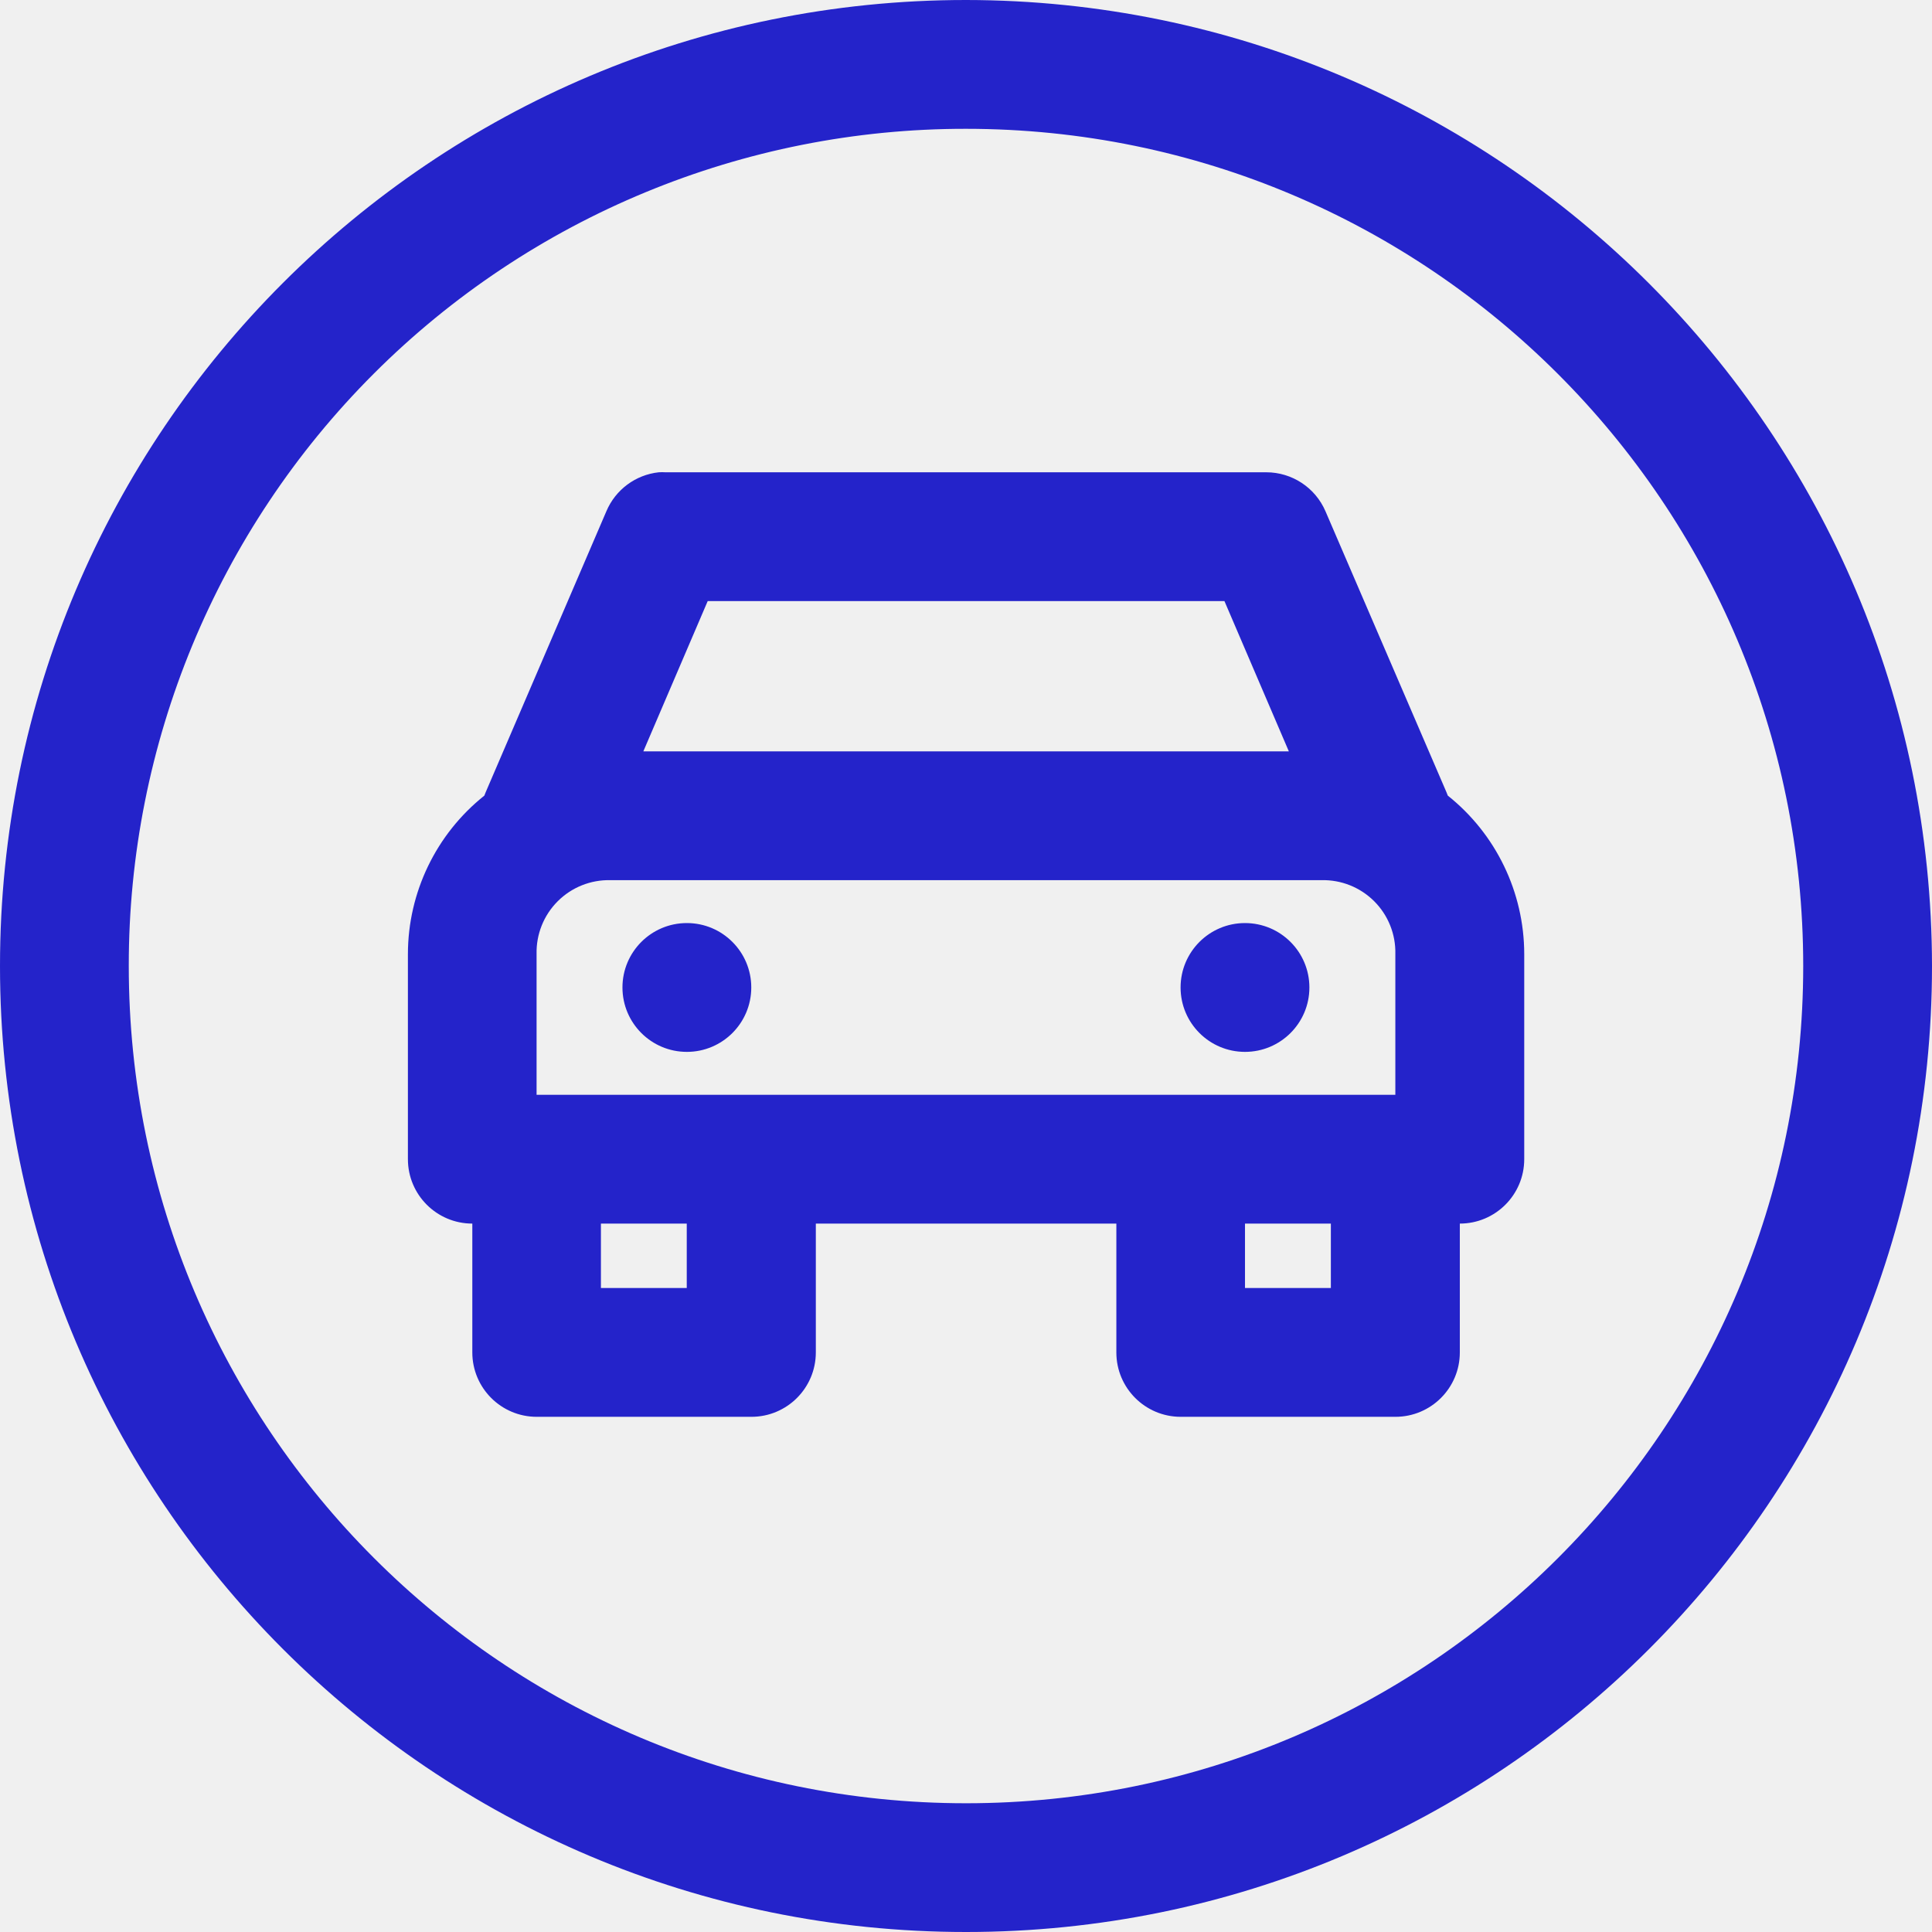
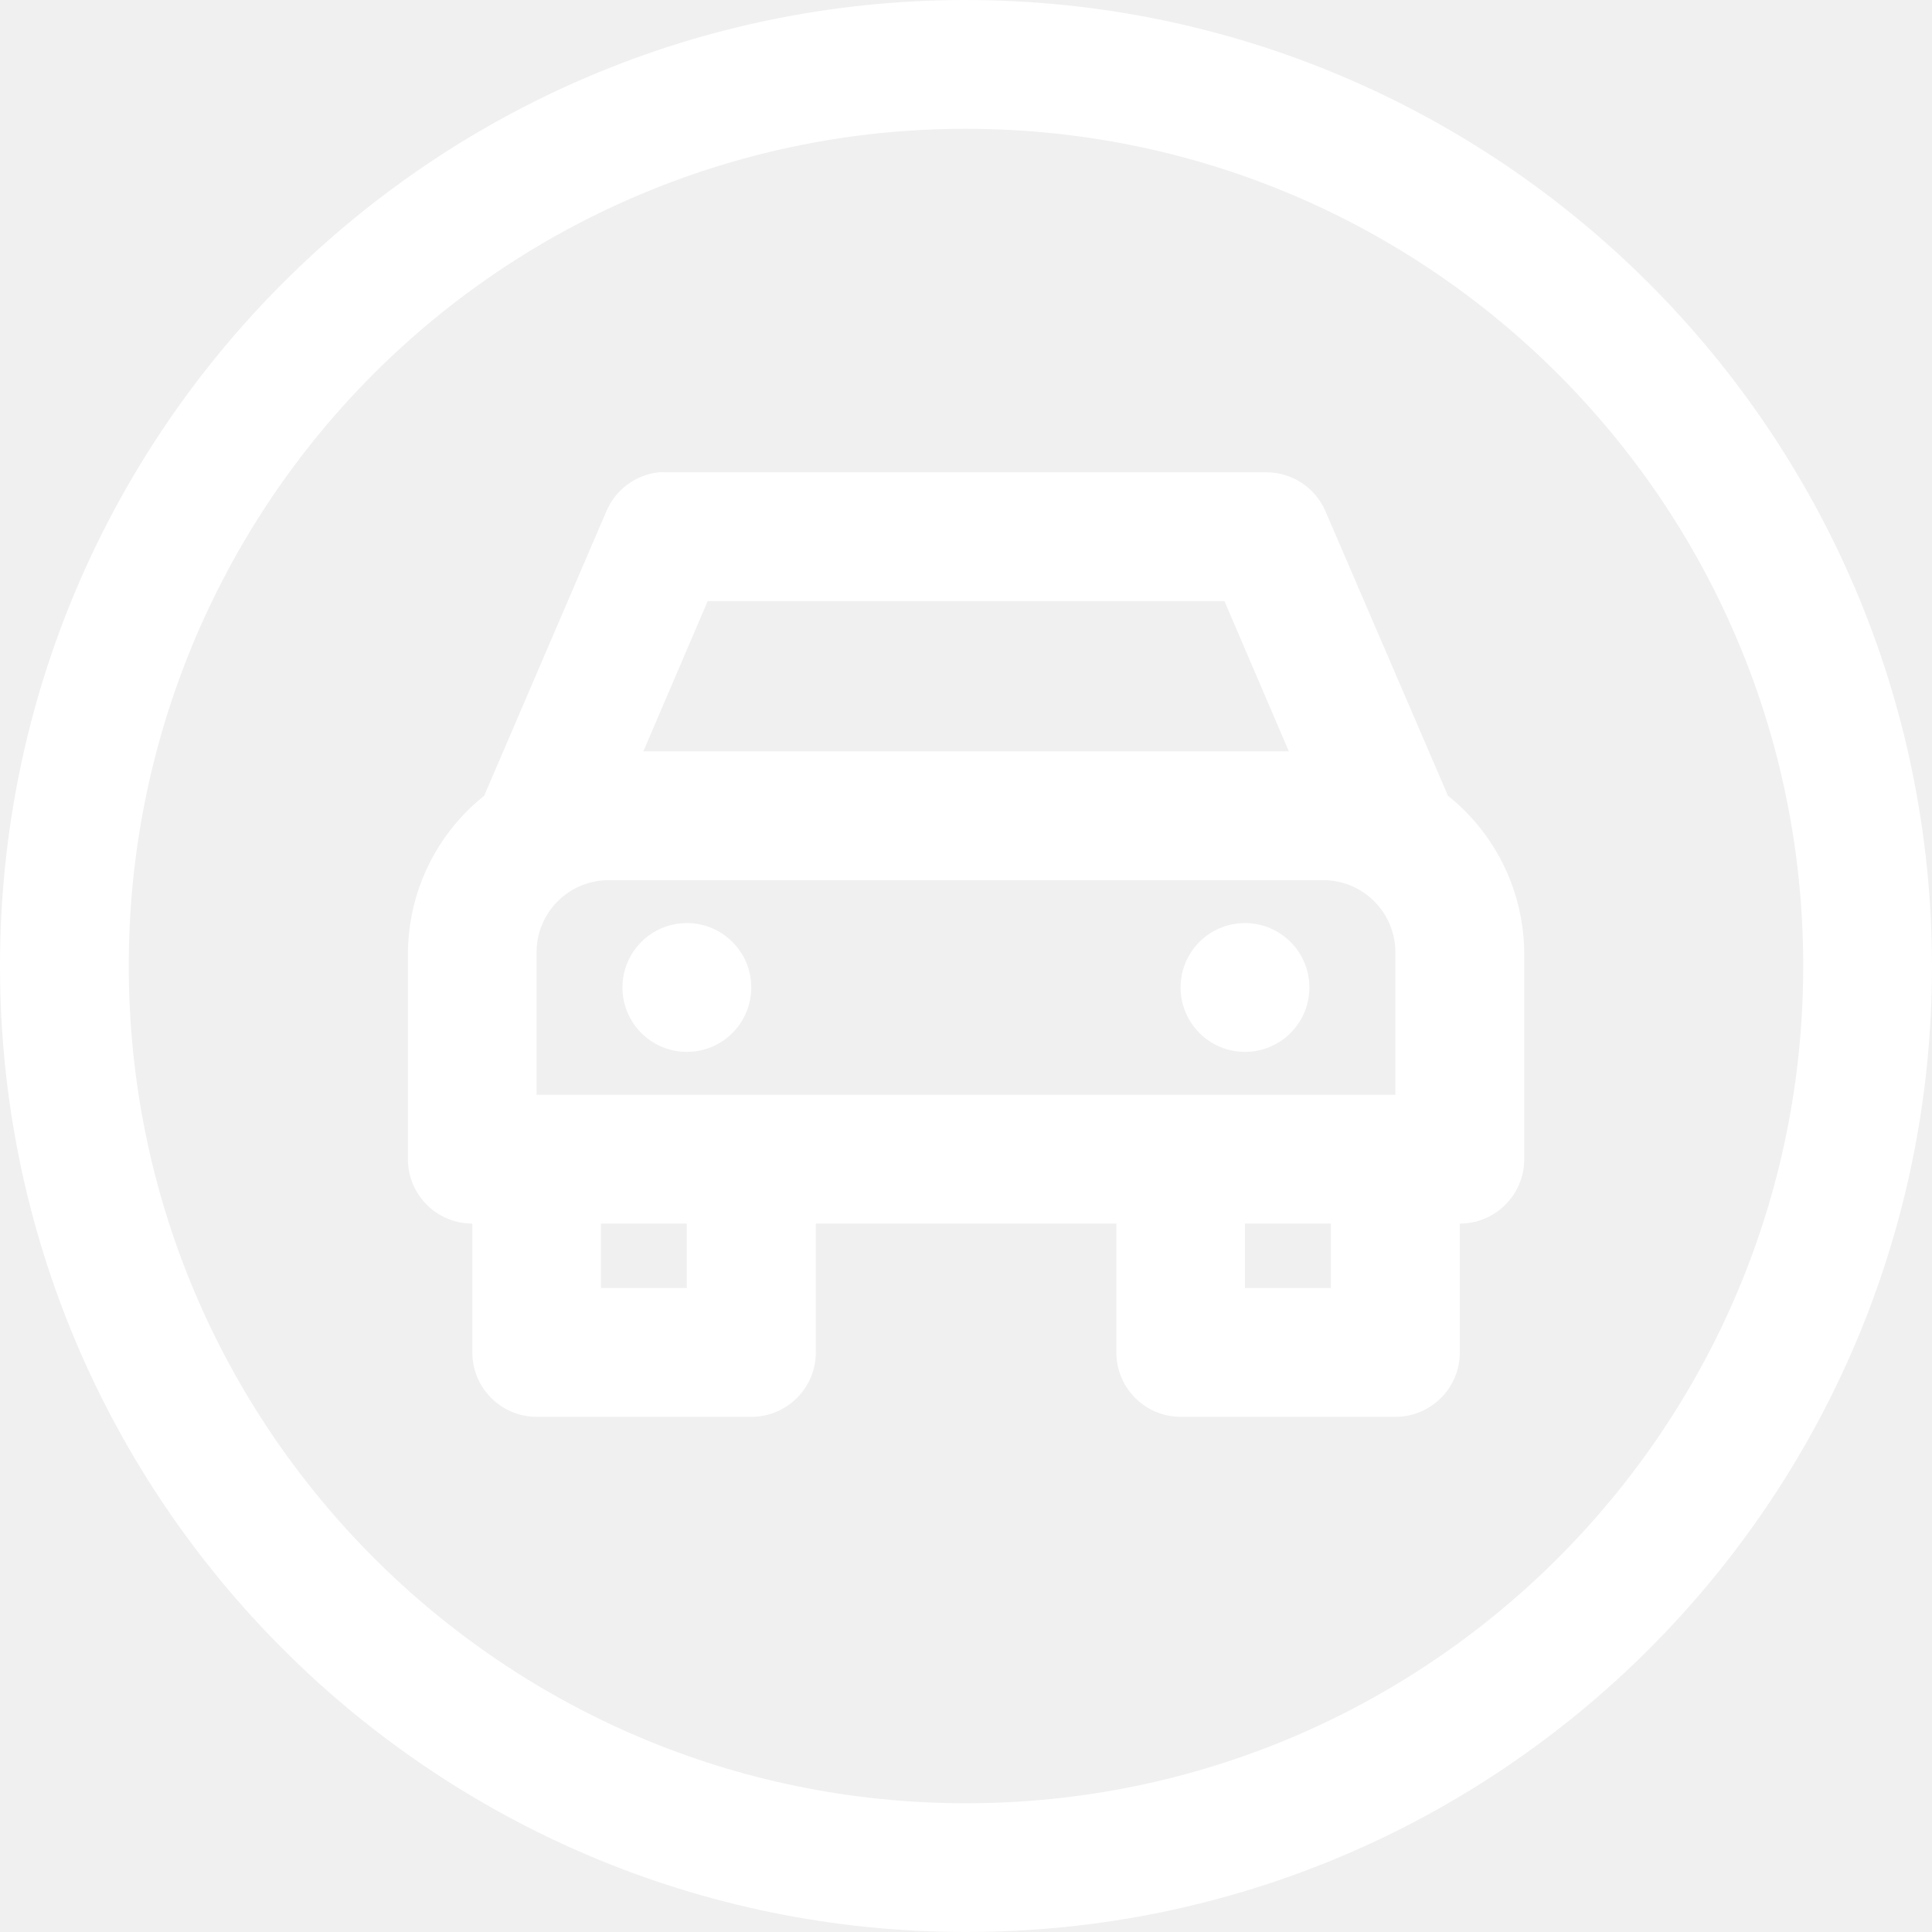
<svg xmlns="http://www.w3.org/2000/svg" width="53.094" height="53.094" viewBox="0 0 53.094 53.094">
  <g id="Grupo_41" data-name="Grupo 41" transform="translate(-434.075 -338.622)">
-     <path id="Trazado_13" data-name="Trazado 13" d="M460.622,338.622a26.547,26.547,0,1,0,26.547,26.547A26.573,26.573,0,0,0,460.622,338.622Zm0,3.54a23.008,23.008,0,1,1-23.008,23.007,22.981,22.981,0,0,1,23.008-23.007Zm-8.443,9.439a1.77,1.77,0,0,0-1.439,1.069l-3.318,7.724c-.013.031-.025.061-.037.093a5.575,5.575,0,0,0-2.1,4.351v5.641a1.77,1.77,0,0,0,1.77,1.769v3.54a1.77,1.77,0,0,0,1.77,1.77h5.9a1.77,1.77,0,0,0,1.77-1.77v-3.54h8.259v3.54a1.769,1.769,0,0,0,1.769,1.77h5.9a1.77,1.77,0,0,0,1.77-1.77v-3.54a1.77,1.77,0,0,0,1.77-1.769v-5.641a5.575,5.575,0,0,0-2.1-4.351c-.011-.032-.024-.062-.037-.093L470.5,352.67a1.772,1.772,0,0,0-1.623-1.069H452.363a1.417,1.417,0,0,0-.185,0Zm1.345,3.539h14.2l1.77,4.13H451.755Zm-2.673,7.67h19.542a1.983,1.983,0,0,1,2.028,2.028v3.871h-23.6v-3.871A1.983,1.983,0,0,1,450.851,362.81Zm2.1,1.179a1.77,1.77,0,1,0,1.77,1.77A1.77,1.77,0,0,0,452.953,363.989Zm15.338,0a1.77,1.77,0,1,0,1.77,1.77A1.771,1.771,0,0,0,468.291,363.989Zm-17.7,8.259h2.359v1.77h-2.359Zm17.7,0h2.36v1.77h-2.36Z" fill="#2423CA" />
+     <path id="Trazado_13" data-name="Trazado 13" d="M460.622,338.622a26.547,26.547,0,1,0,26.547,26.547A26.573,26.573,0,0,0,460.622,338.622Zm0,3.54a23.008,23.008,0,1,1-23.008,23.007,22.981,22.981,0,0,1,23.008-23.007Zm-8.443,9.439a1.77,1.77,0,0,0-1.439,1.069l-3.318,7.724c-.013.031-.025.061-.037.093a5.575,5.575,0,0,0-2.1,4.351v5.641a1.77,1.77,0,0,0,1.77,1.769v3.54a1.77,1.77,0,0,0,1.77,1.77h5.9a1.77,1.77,0,0,0,1.77-1.77v-3.54h8.259v3.54a1.769,1.769,0,0,0,1.769,1.77h5.9a1.77,1.77,0,0,0,1.77-1.77v-3.54a1.77,1.77,0,0,0,1.77-1.769v-5.641a5.575,5.575,0,0,0-2.1-4.351c-.011-.032-.024-.062-.037-.093L470.5,352.67a1.772,1.772,0,0,0-1.623-1.069H452.363a1.417,1.417,0,0,0-.185,0Zm1.345,3.539h14.2l1.77,4.13H451.755Zm-2.673,7.67h19.542a1.983,1.983,0,0,1,2.028,2.028v3.871h-23.6v-3.871A1.983,1.983,0,0,1,450.851,362.81Zm2.1,1.179a1.77,1.77,0,1,0,1.77,1.77A1.77,1.77,0,0,0,452.953,363.989Zm15.338,0a1.77,1.77,0,1,0,1.77,1.77A1.771,1.771,0,0,0,468.291,363.989Zm-17.7,8.259h2.359v1.77h-2.359Zm17.7,0h2.36v1.77h-2.36Z" fill="#ffffff" />
  </g>
</svg>
